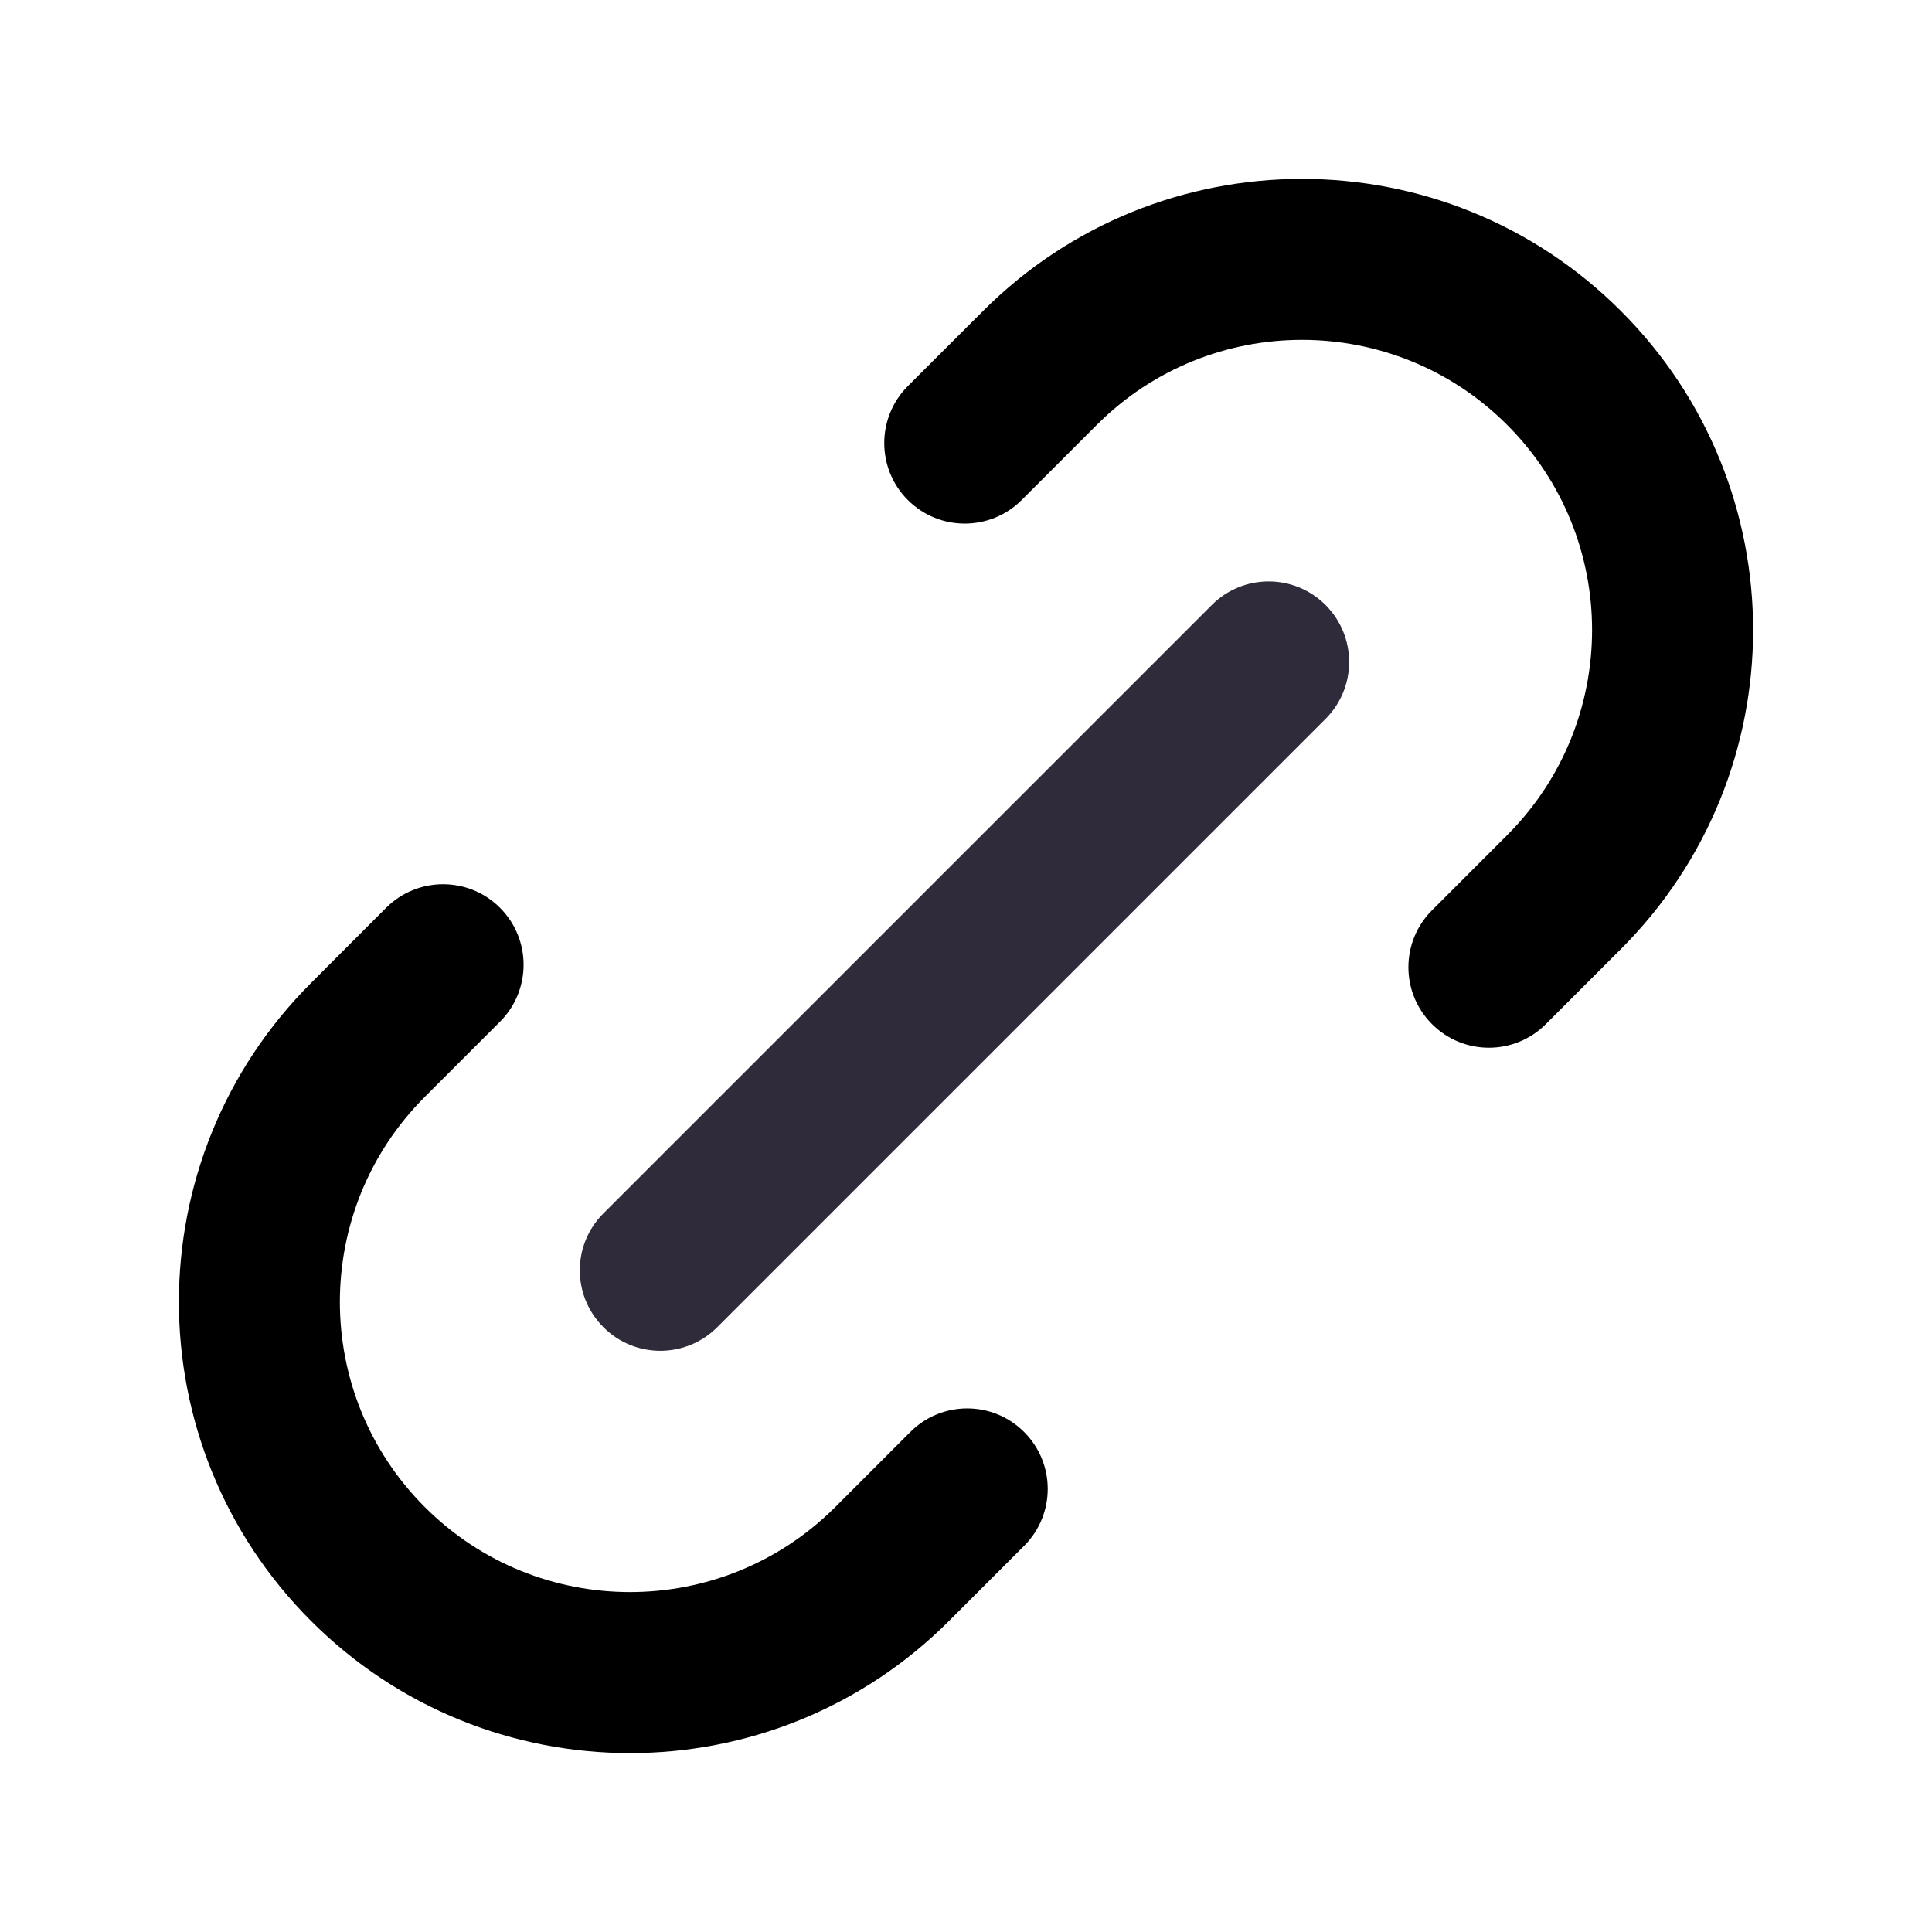
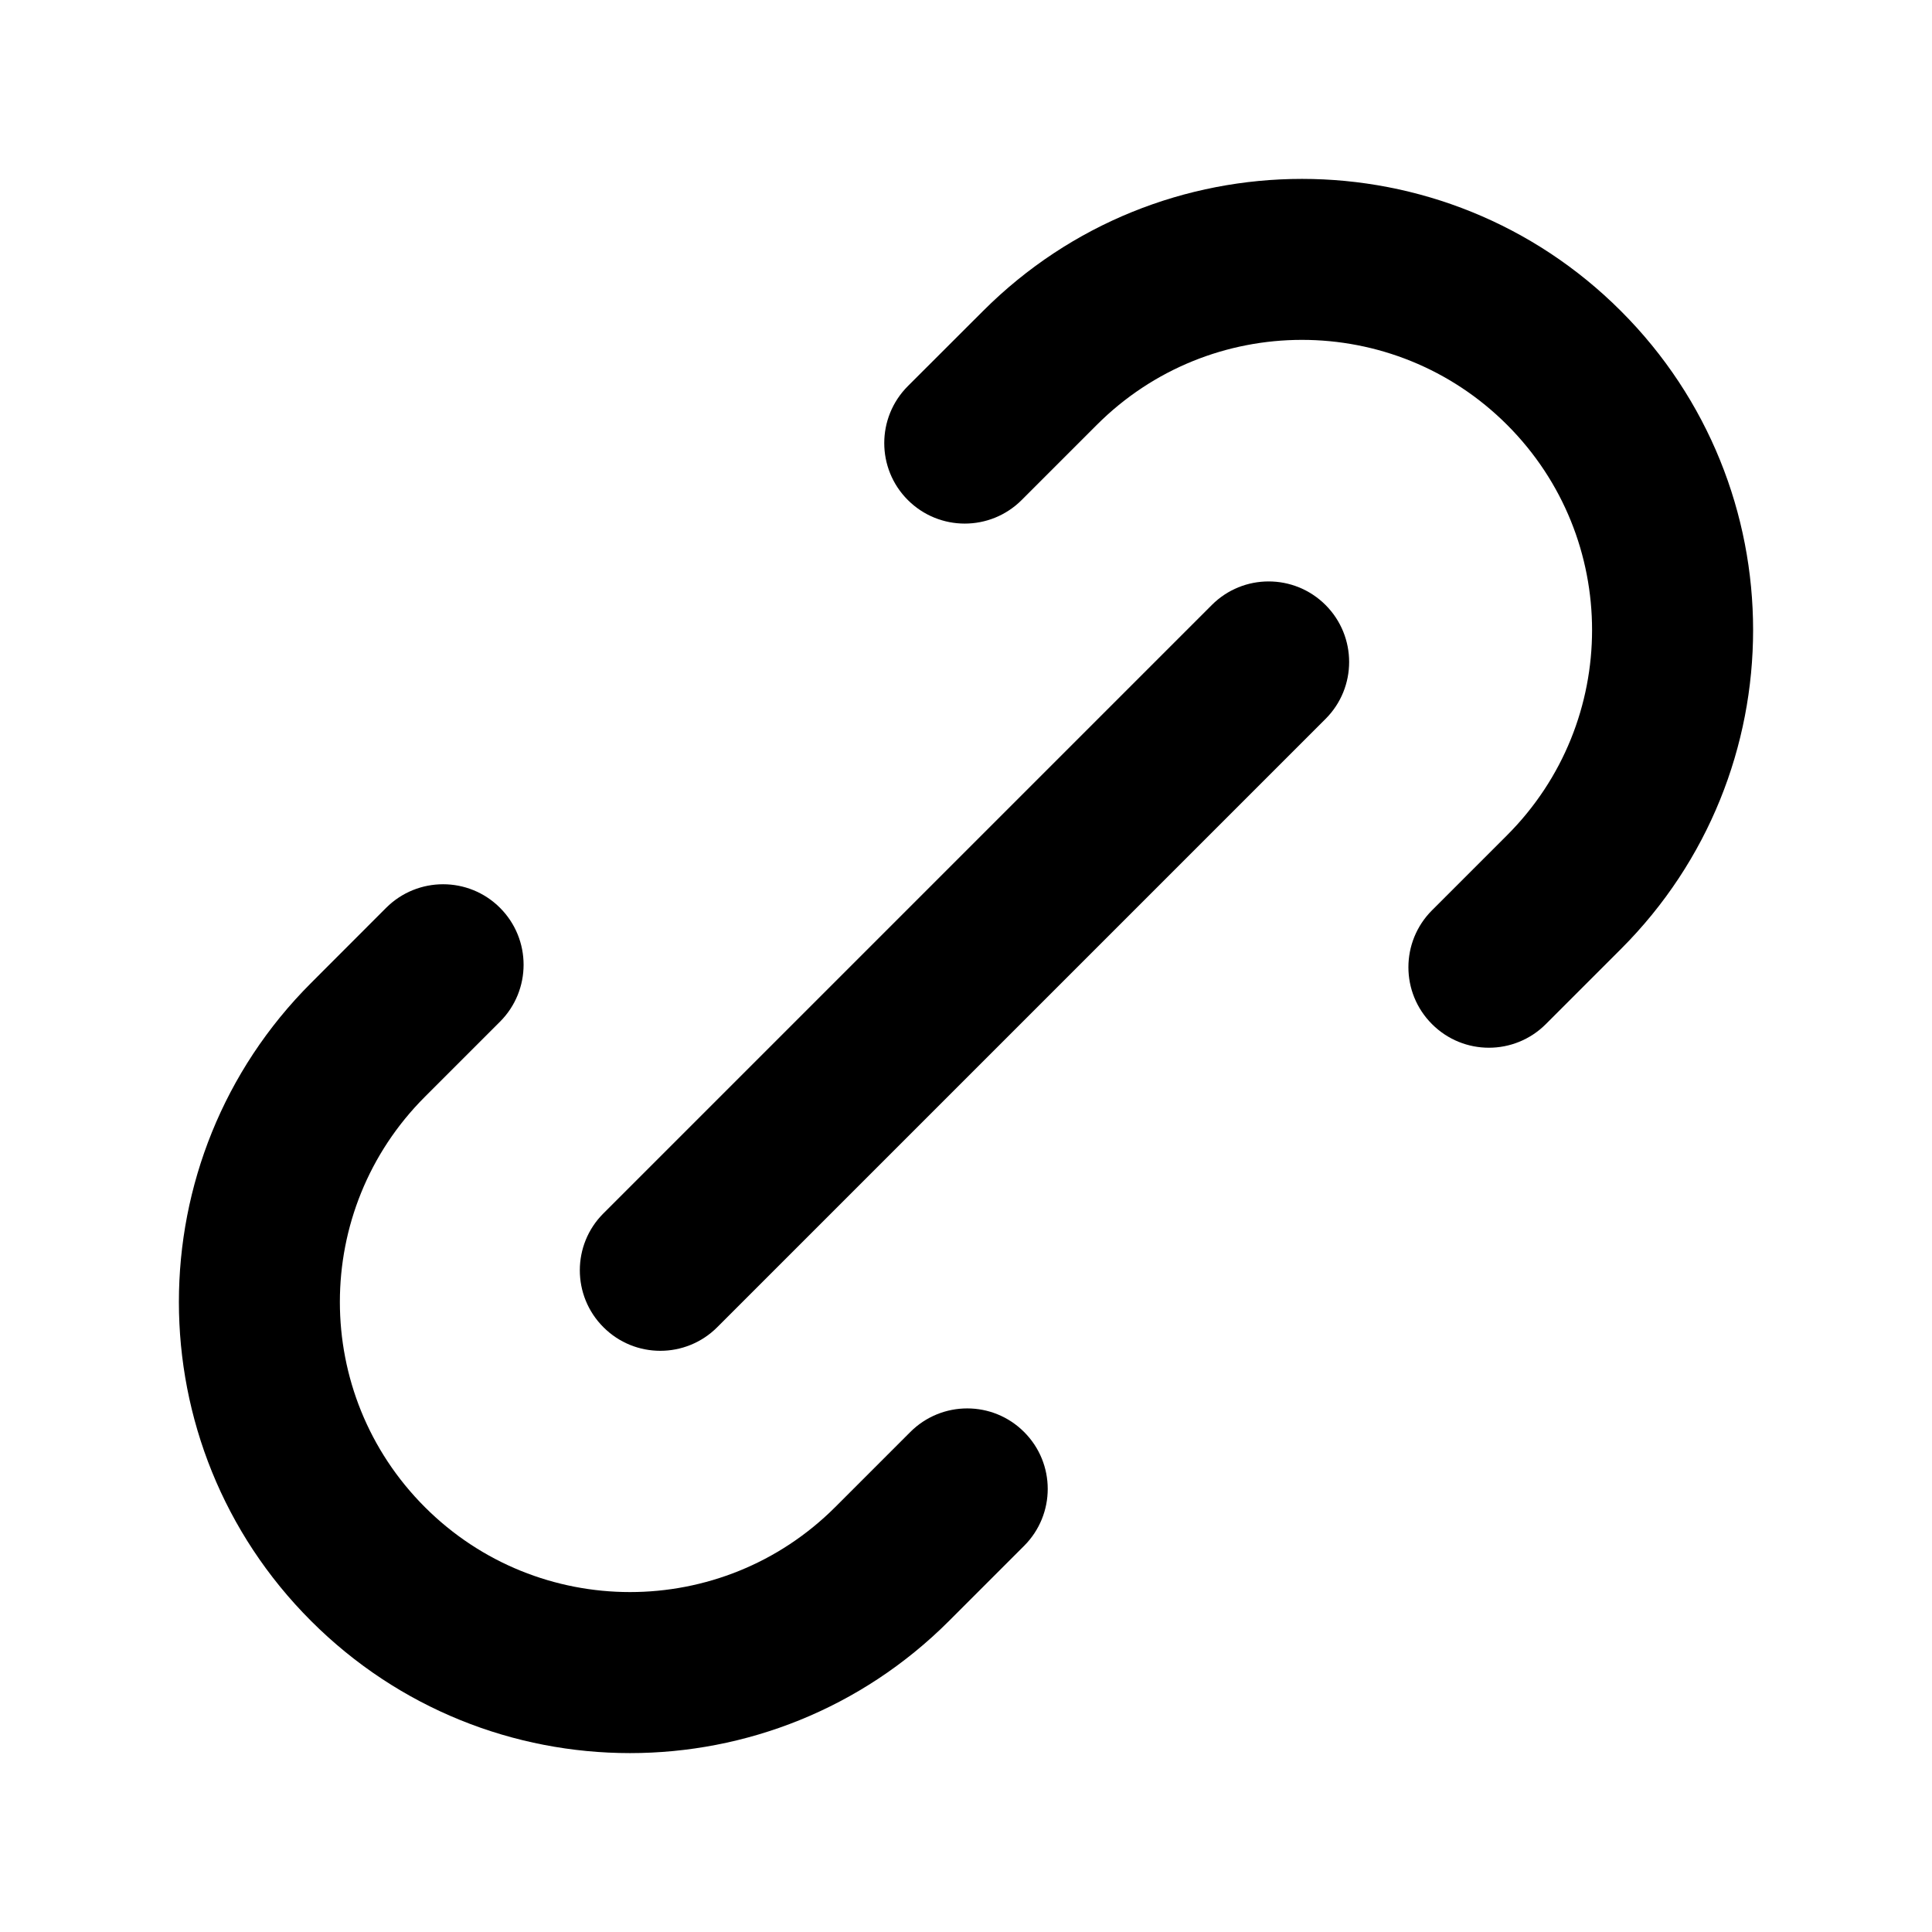
<svg xmlns="http://www.w3.org/2000/svg" width="24" height="24" viewBox="0 0 24 24" fill="currentColor">
  <path d="M3.864 12.211L4.797 11.277C5.188 10.887 5.821 10.887 6.211 11.277C6.602 11.668 6.602 12.301 6.211 12.692L5.278 13.625C3.87 15.033 3.87 17.314 5.278 18.722C6.685 20.129 8.967 20.129 10.375 18.722L11.308 17.789C11.699 17.398 12.332 17.398 12.722 17.789C13.113 18.179 13.113 18.812 12.722 19.203L11.789 20.136C9.6 22.325 6.052 22.325 3.864 20.136C1.675 17.948 1.675 14.399 3.864 12.211Z" />
  <path d="M18.722 10.375L17.789 11.308C17.398 11.699 17.398 12.332 17.789 12.722C18.179 13.113 18.812 13.113 19.203 12.722L20.136 11.789C22.325 9.6 22.325 6.052 20.136 3.864C17.948 1.675 14.399 1.675 12.211 3.864L11.277 4.797C10.887 5.188 10.887 5.821 11.277 6.211C11.668 6.602 12.301 6.602 12.692 6.211L13.625 5.278C15.033 3.87 17.314 3.87 18.722 5.278C20.129 6.685 20.129 8.967 18.722 10.375Z" />
-   <path d="M7.496 15.073C7.105 15.463 7.105 16.097 7.496 16.487C7.886 16.878 8.519 16.878 8.91 16.487L16.467 8.93C16.857 8.54 16.857 7.907 16.467 7.516C16.076 7.125 15.443 7.125 15.053 7.516L7.496 15.073Z" fill="#2F2B3B" />
+   <path d="M7.496 15.073C7.105 15.463 7.105 16.097 7.496 16.487C7.886 16.878 8.519 16.878 8.91 16.487L16.467 8.93C16.857 8.54 16.857 7.907 16.467 7.516C16.076 7.125 15.443 7.125 15.053 7.516L7.496 15.073Z" />
</svg>
